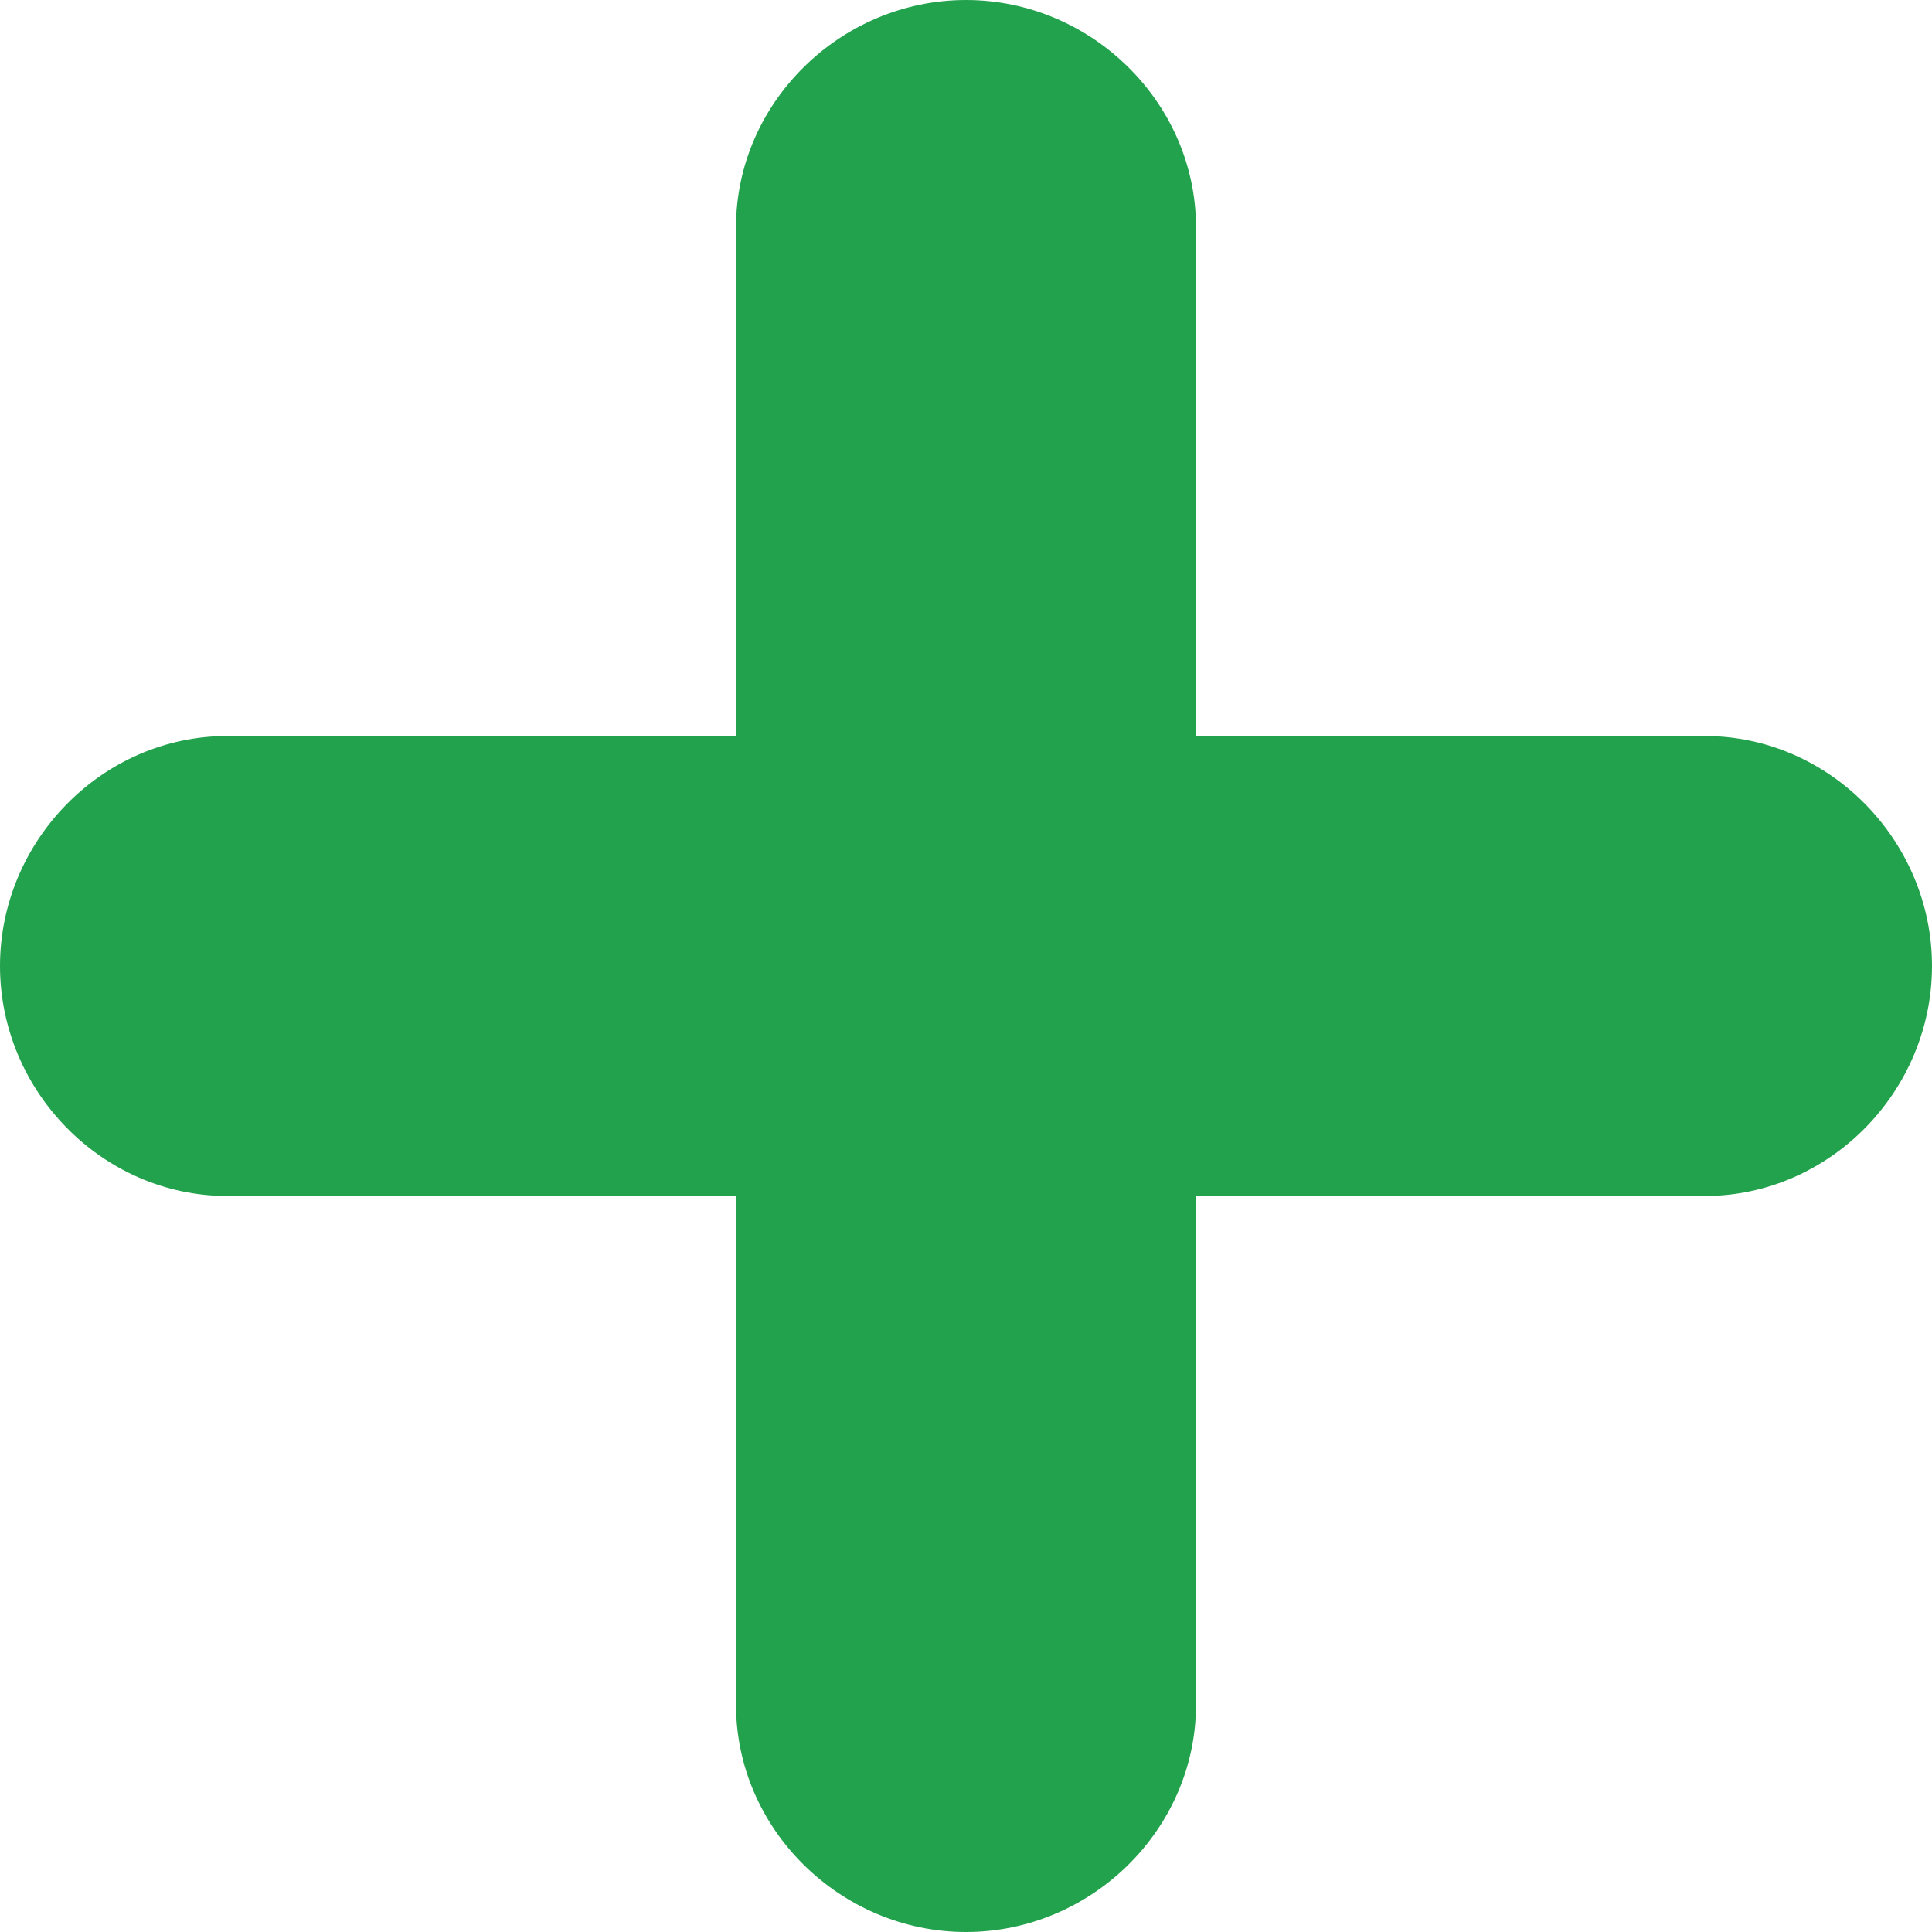
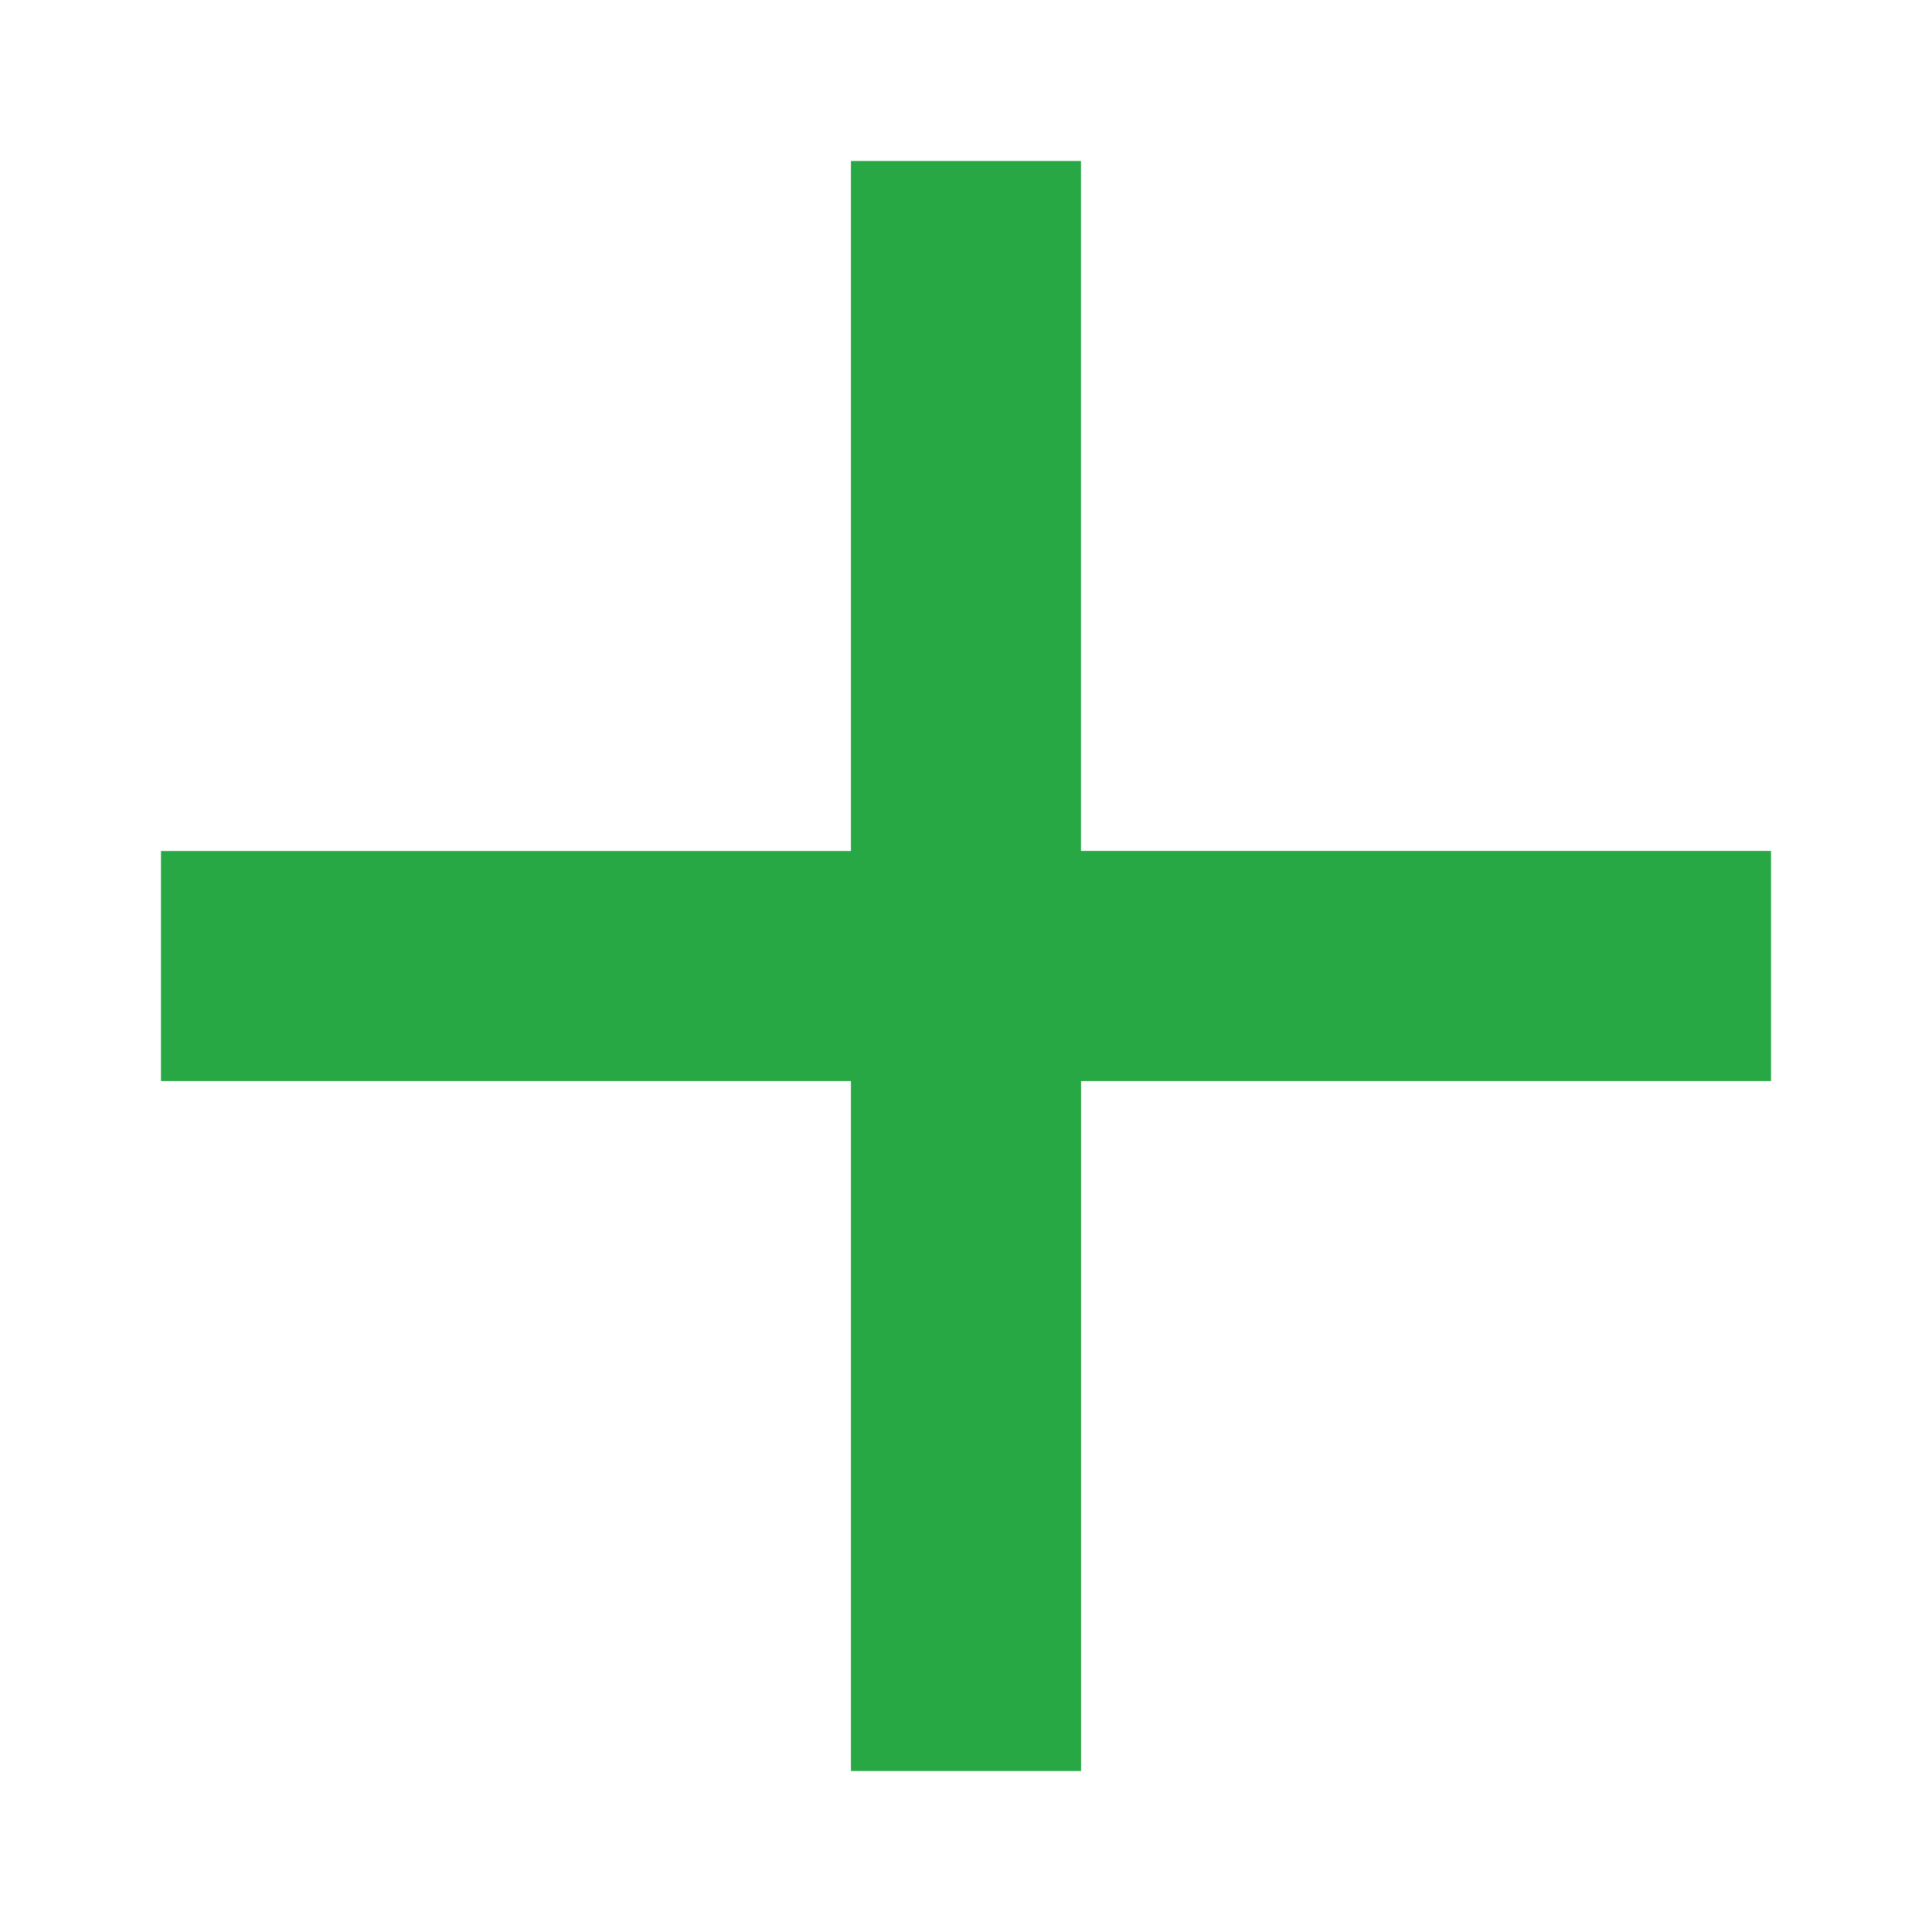
- <svg xmlns="http://www.w3.org/2000/svg" version="1.1" id="Capa_1" x="0px" y="0px" viewBox="0 0 42 42" style="enable-background:new 0 0 42 42;" xml:space="preserve">
-   <path style="fill:#23A24D;" d="M37.059,16H26V4.941C26,2.224,23.718,0,21,0s-5,2.224-5,4.941V16H4.941C2.224,16,0,18.282,0,21  s2.224,5,4.941,5H16v11.059C16,39.776,18.282,42,21,42s5-2.224,5-4.941V26h11.059C39.776,26,42,23.718,42,21S39.776,16,37.059,16z" />
-   <g>
- </g>
-   <g>
- </g>
-   <g>
- </g>
-   <g>
- </g>
-   <g>
- </g>
-   <g>
- </g>
-   <g>
- </g>
-   <g>
- </g>
-   <g>
- </g>
-   <g>
- </g>
-   <g>
- </g>
-   <g>
- </g>
-   <g>
- </g>
-   <g>
- </g>
-   <g>
- </g>
+ <svg xmlns="http://www.w3.org/2000/svg" width="24" height="24" viewBox="0 0 24 24" version="1.1" id="svg6">
+   <defs id="defs10" />
+   <path d="M 22,13.429 H 13.429 V 22 H 10.571 V 13.429 H 2 v -2.857 h 8.571 V 2 h 2.857 v 8.571 H 22 Z" id="path2" style="fill:#28a745;fill-opacity:1;stroke-width:1.429" />
+   <path d="M -5,5 H 19 V 29 H -5 Z" id="path4" style="fill:none" />
</svg>
